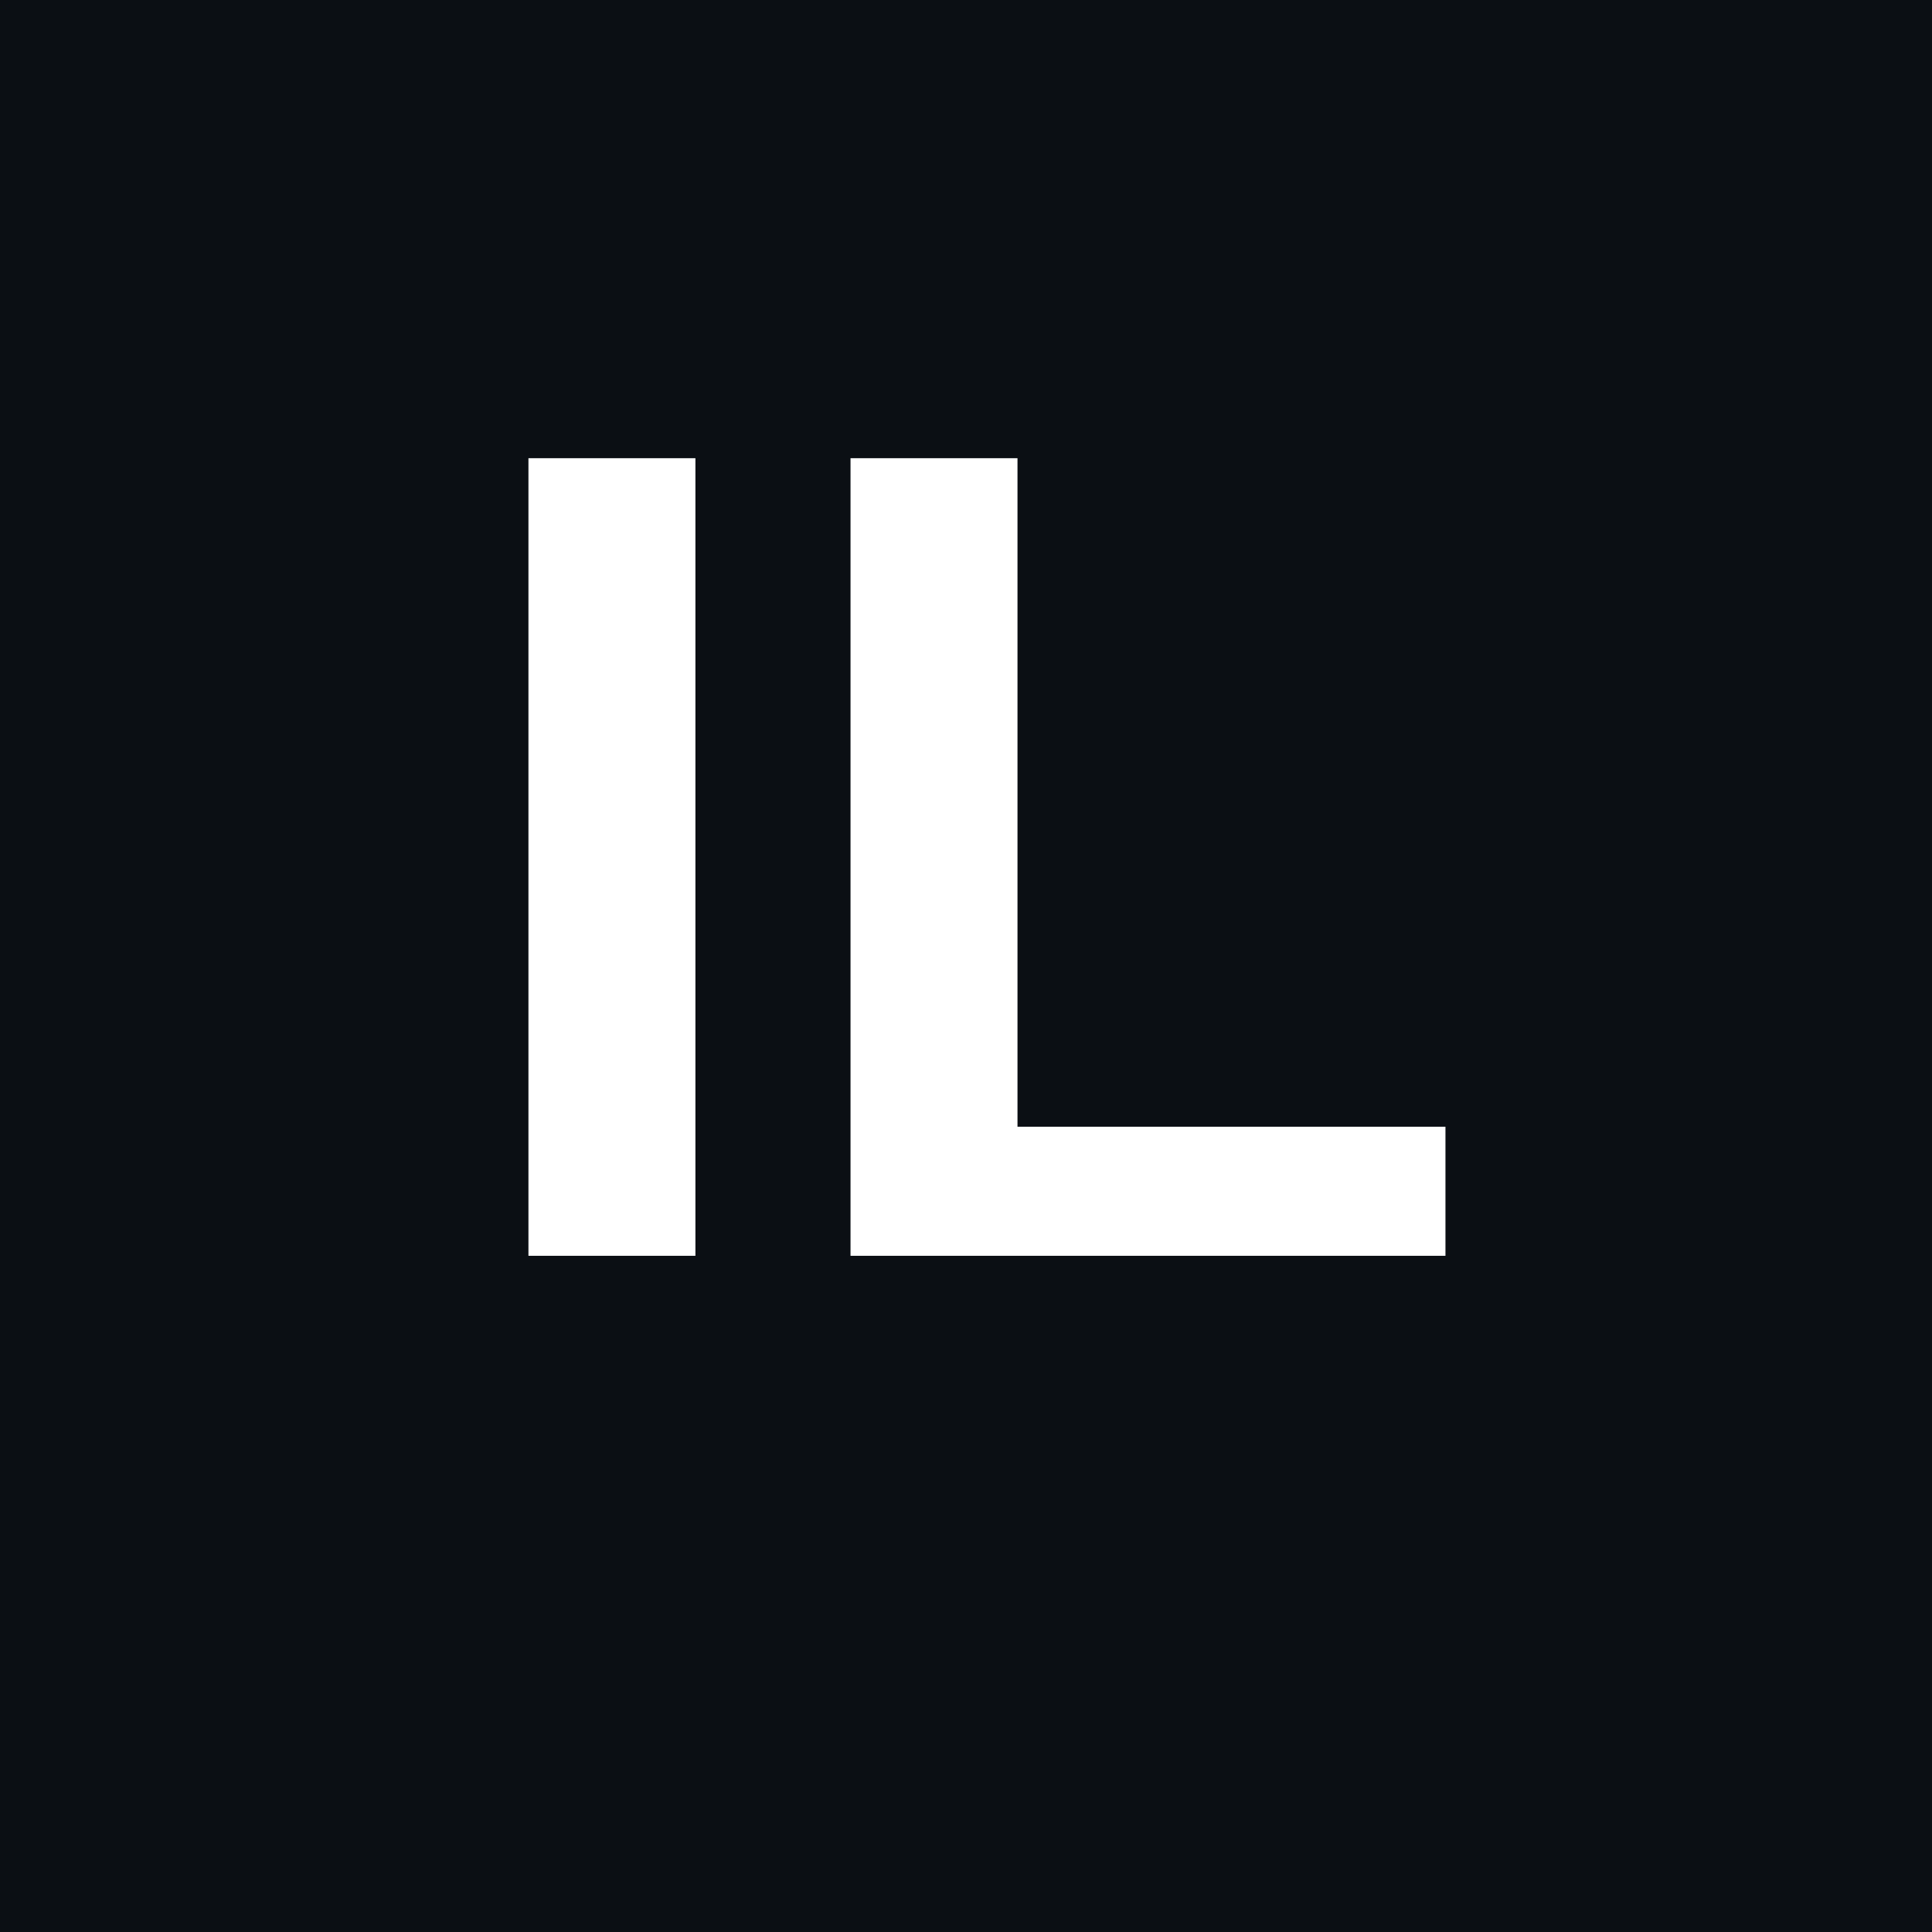
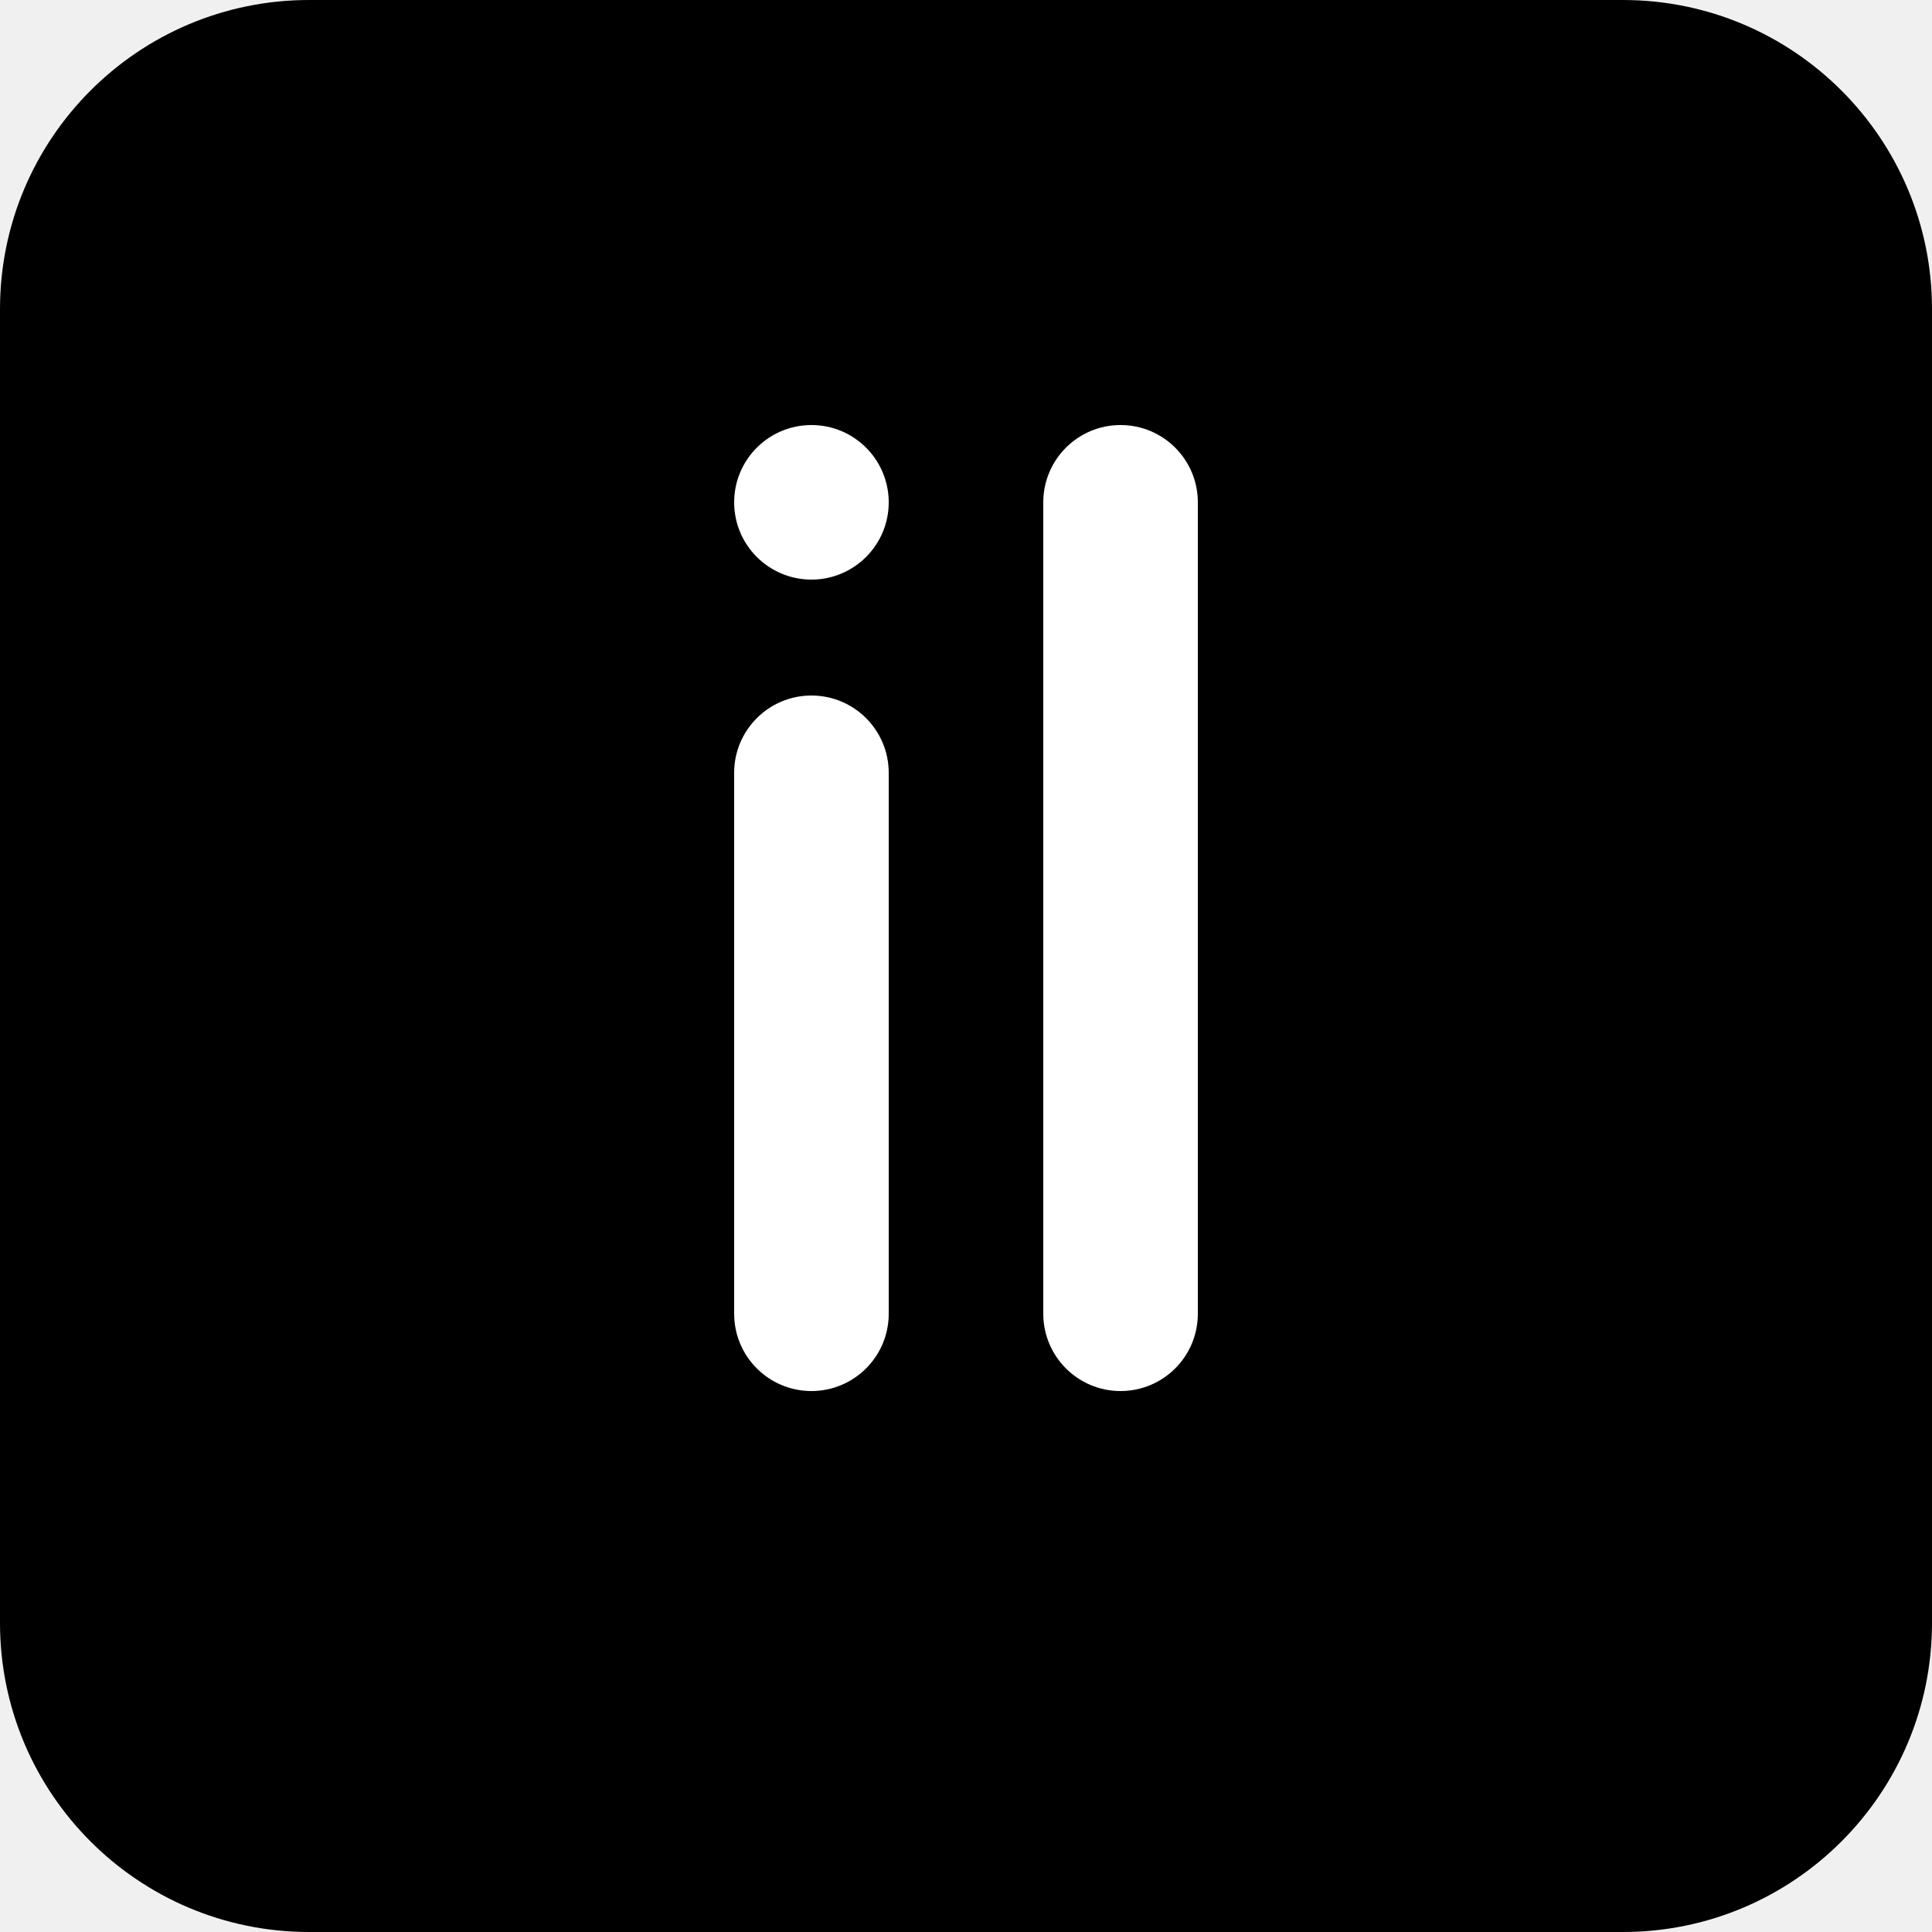
- <svg xmlns="http://www.w3.org/2000/svg" viewBox="0 0 192 192">
-   <rect width="192" height="192" fill="#0b0f14" />
-   <text x="96" y="124.8" font-family="Arial, sans-serif" font-size="115.2" font-weight="bold" text-anchor="middle" fill="#ffffff">IL</text>
+ <svg xmlns="http://www.w3.org/2000/svg" width="192" height="192" viewBox="0 0 500 500">
+   <rect x="0" y="0" width="500" height="500" rx="80" ry="80" fill="#000000" />
+   <circle cx="210" cy="130" r="20" fill="#ffffff" />
+   <rect x="190" y="180" width="40" height="180" rx="20" ry="20" fill="#ffffff" />
+   <rect x="270" y="110" width="40" height="250" rx="20" ry="20" fill="#ffffff" />
</svg>
